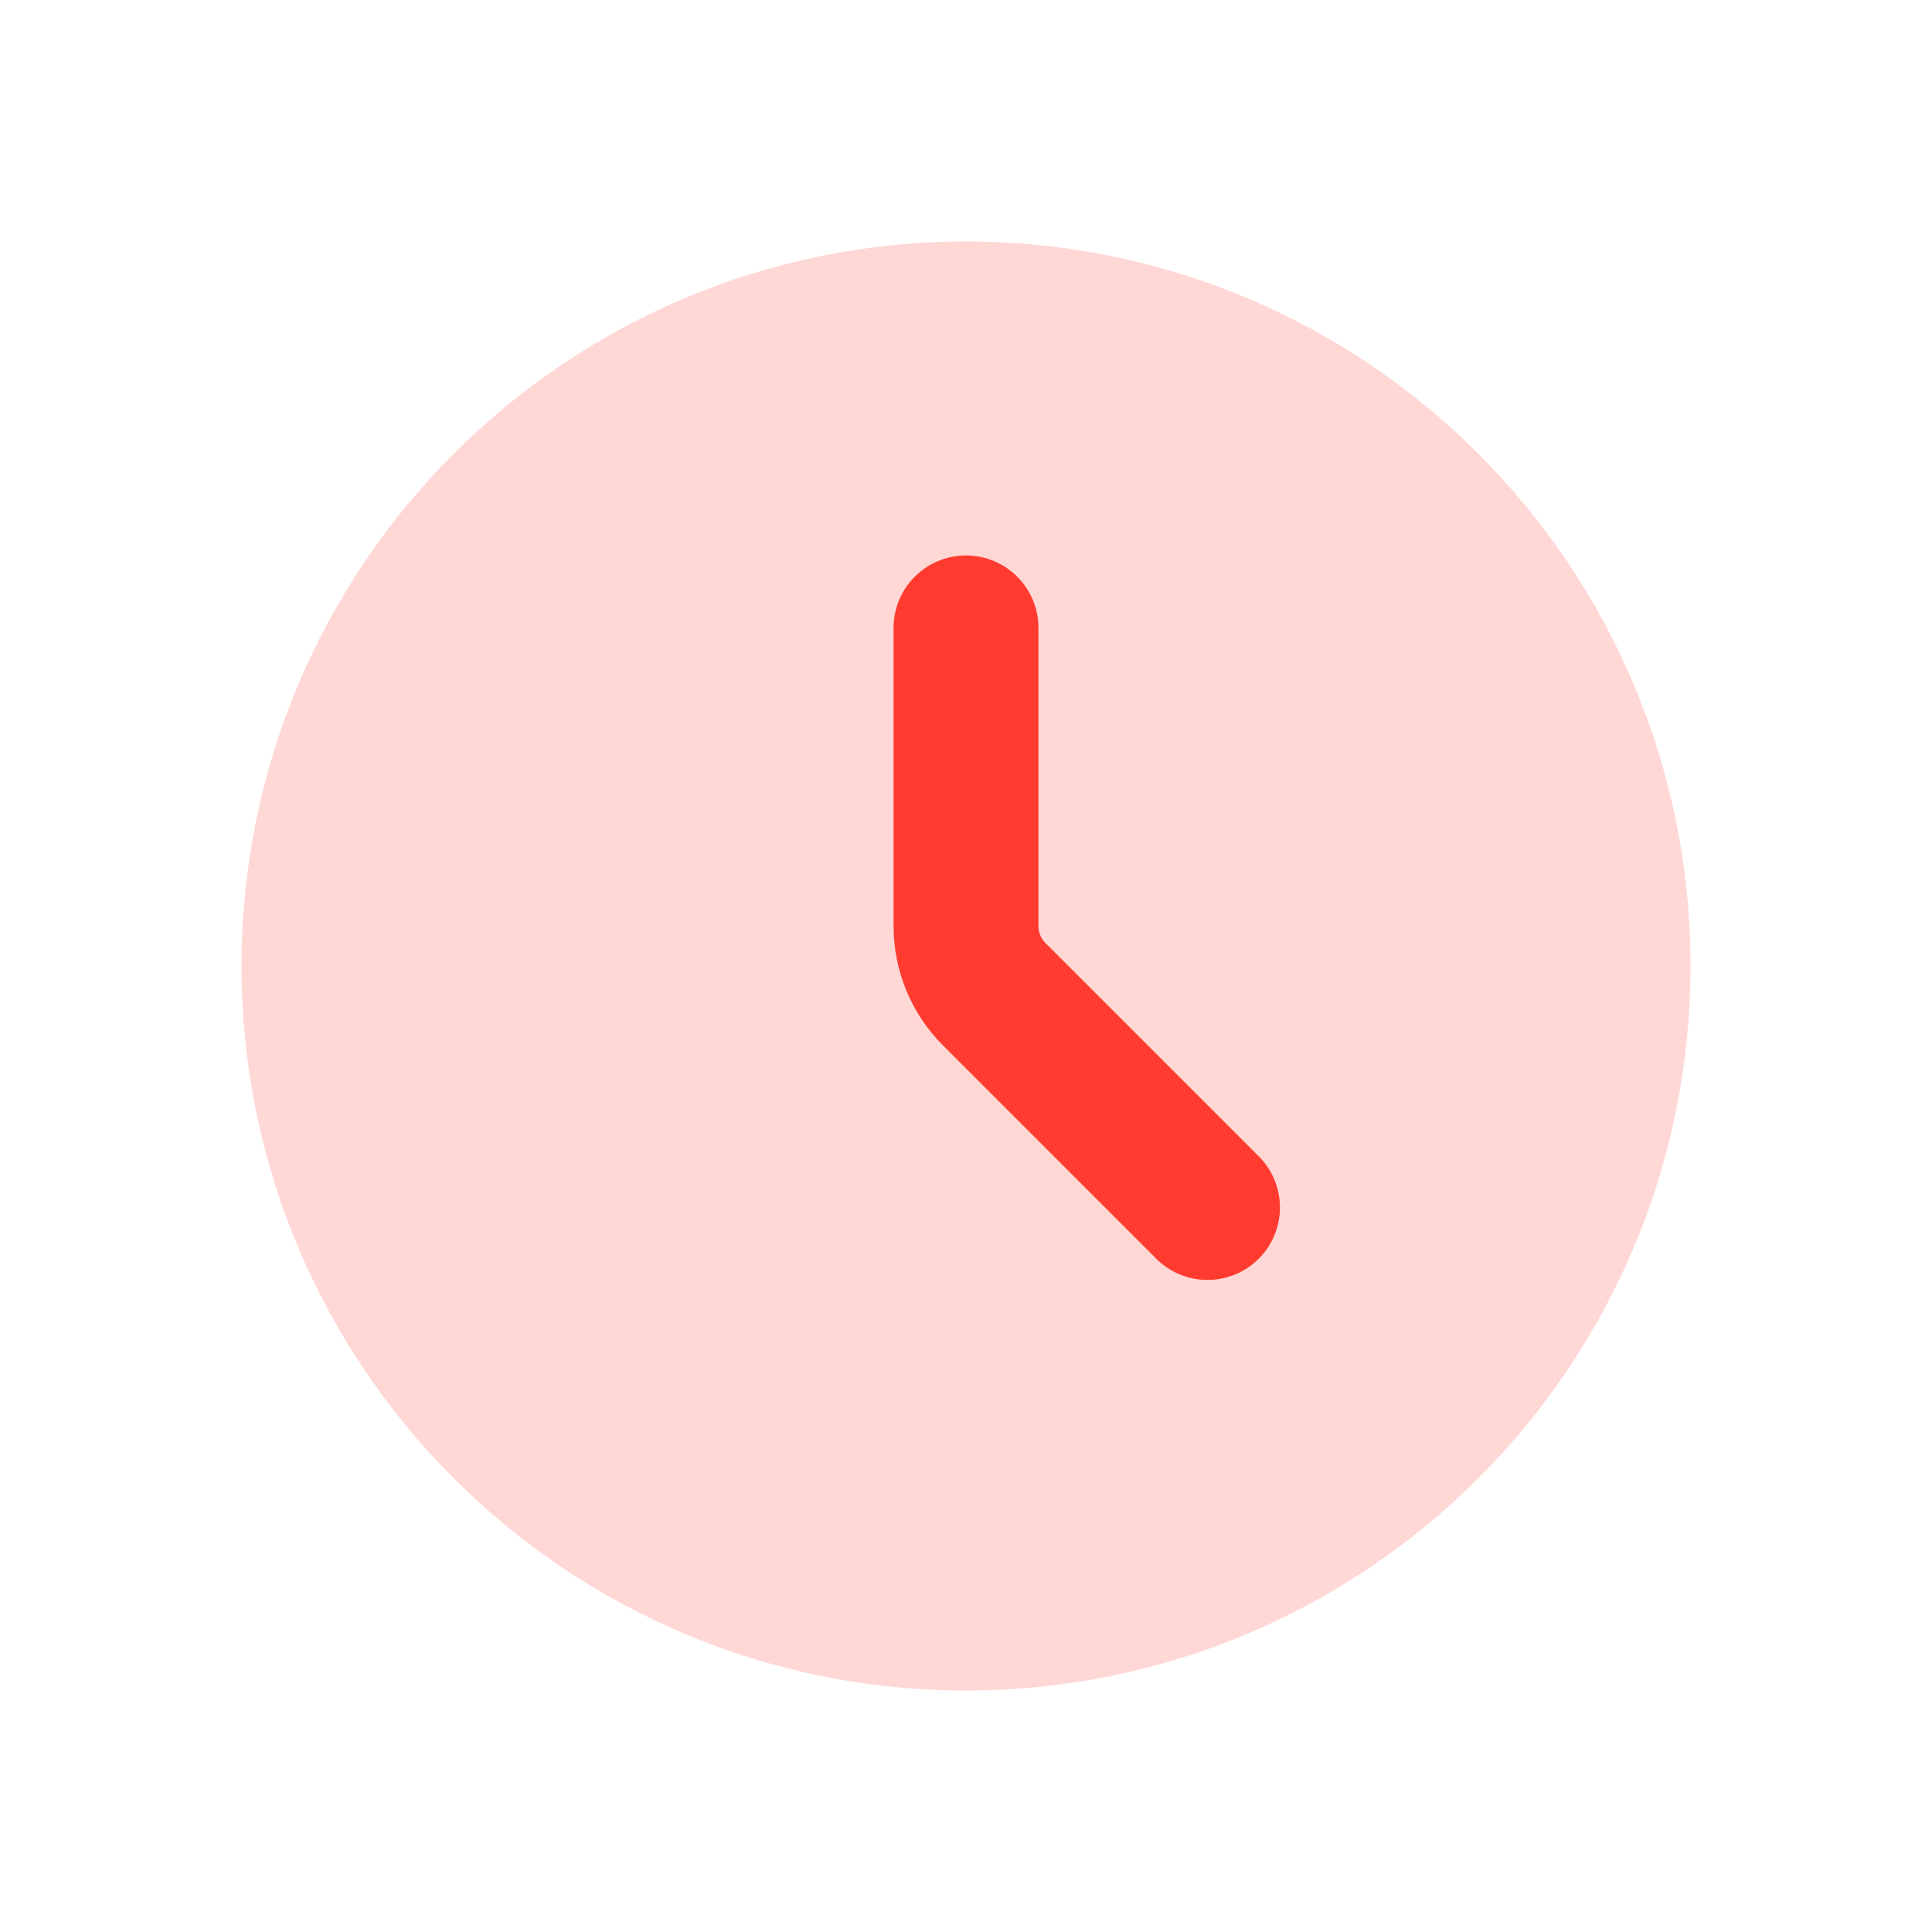
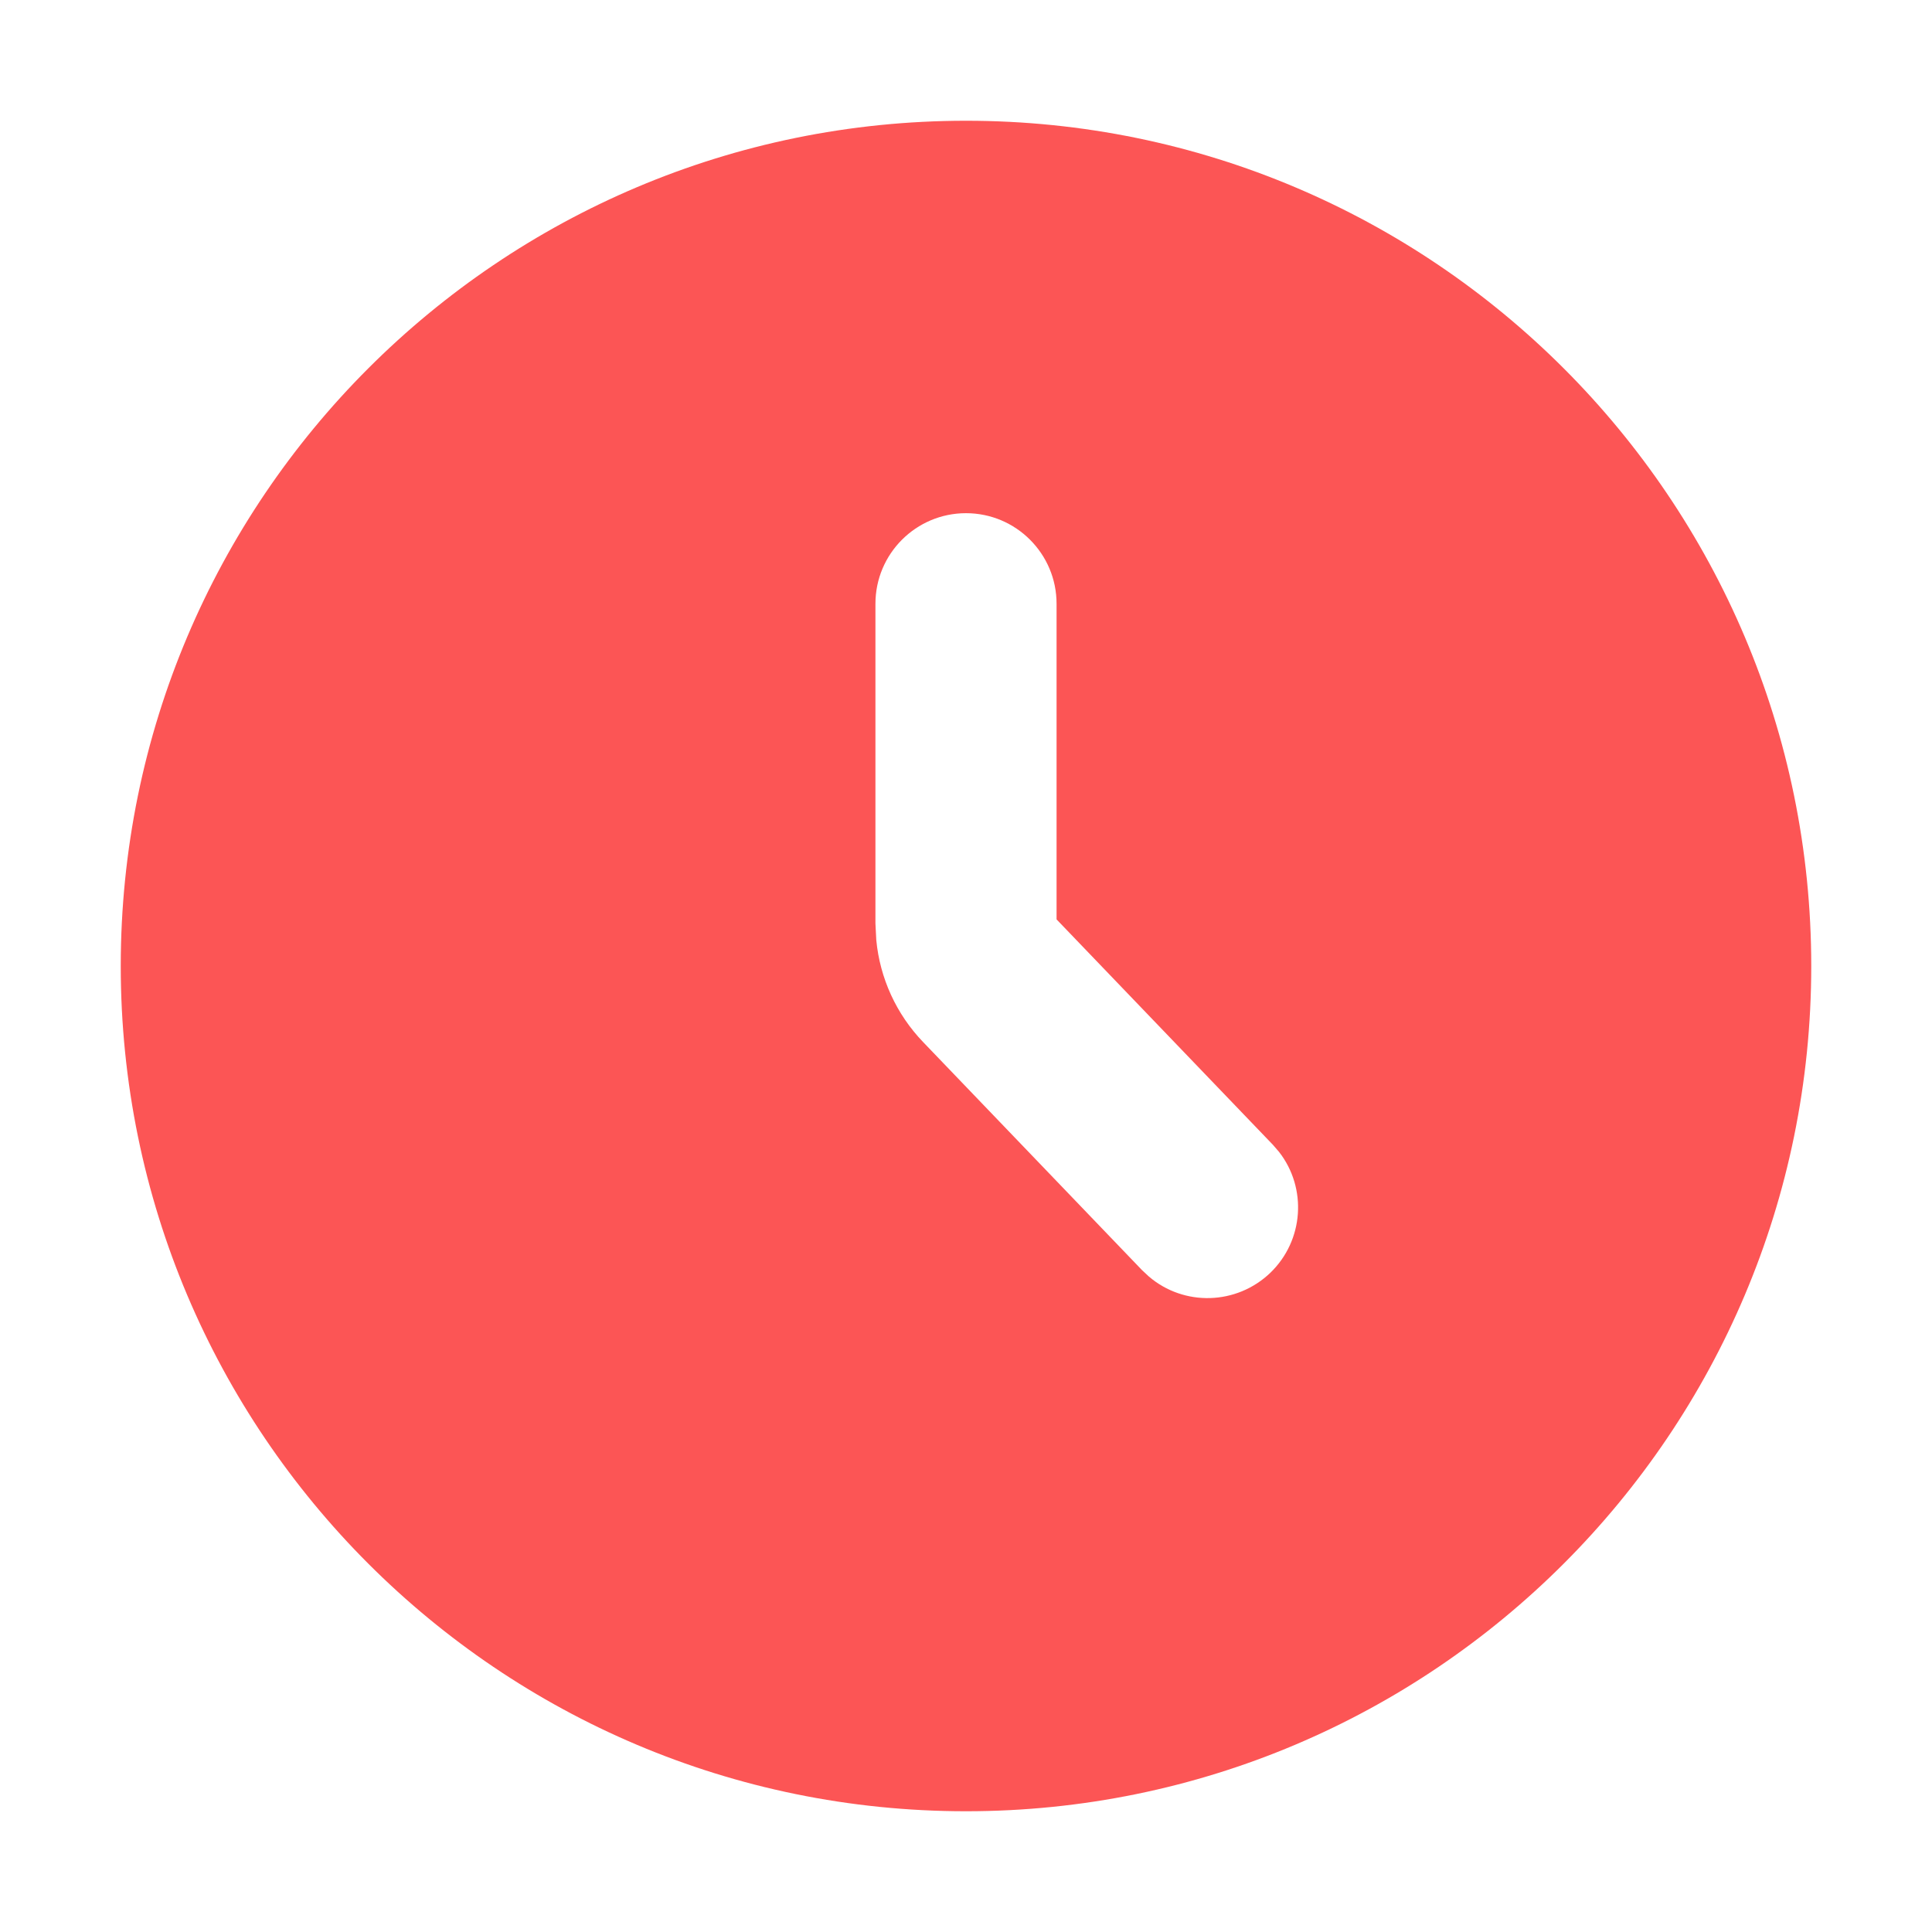
- <svg xmlns="http://www.w3.org/2000/svg" width="20" height="20" viewBox="0 0 20 20" fill="none">
-   <rect x="2.5" y="2.5" width="15" height="15" rx="7.5" fill="#FFD8D6" />
-   <path d="M10 6.5V9.586C10 9.851 10.105 10.105 10.293 10.293L12.5 12.5" stroke="#FF3B2F" stroke-width="1.5" stroke-linecap="round" />
+ <svg xmlns="http://www.w3.org/2000/svg" width="16" height="16" viewBox="0 0 16 16" fill="none">
+   <path d="M8 1C11.866 1 15 4.134 15 8C15 11.866 11.866 15 8 15C4.134 15 1 11.866 1 8C1 4.134 4.134 1 8 1ZM8 4.25C7.586 4.25 7.25 4.586 7.25 5V7.648L7.257 7.785C7.287 8.101 7.423 8.399 7.645 8.63L9.459 10.52L9.515 10.572C9.804 10.819 10.239 10.81 10.52 10.541C10.799 10.272 10.826 9.838 10.592 9.539L10.541 9.48L8.75 7.614V5C8.75 4.586 8.414 4.25 8 4.25Z" fill="#FC5555" />
</svg>
